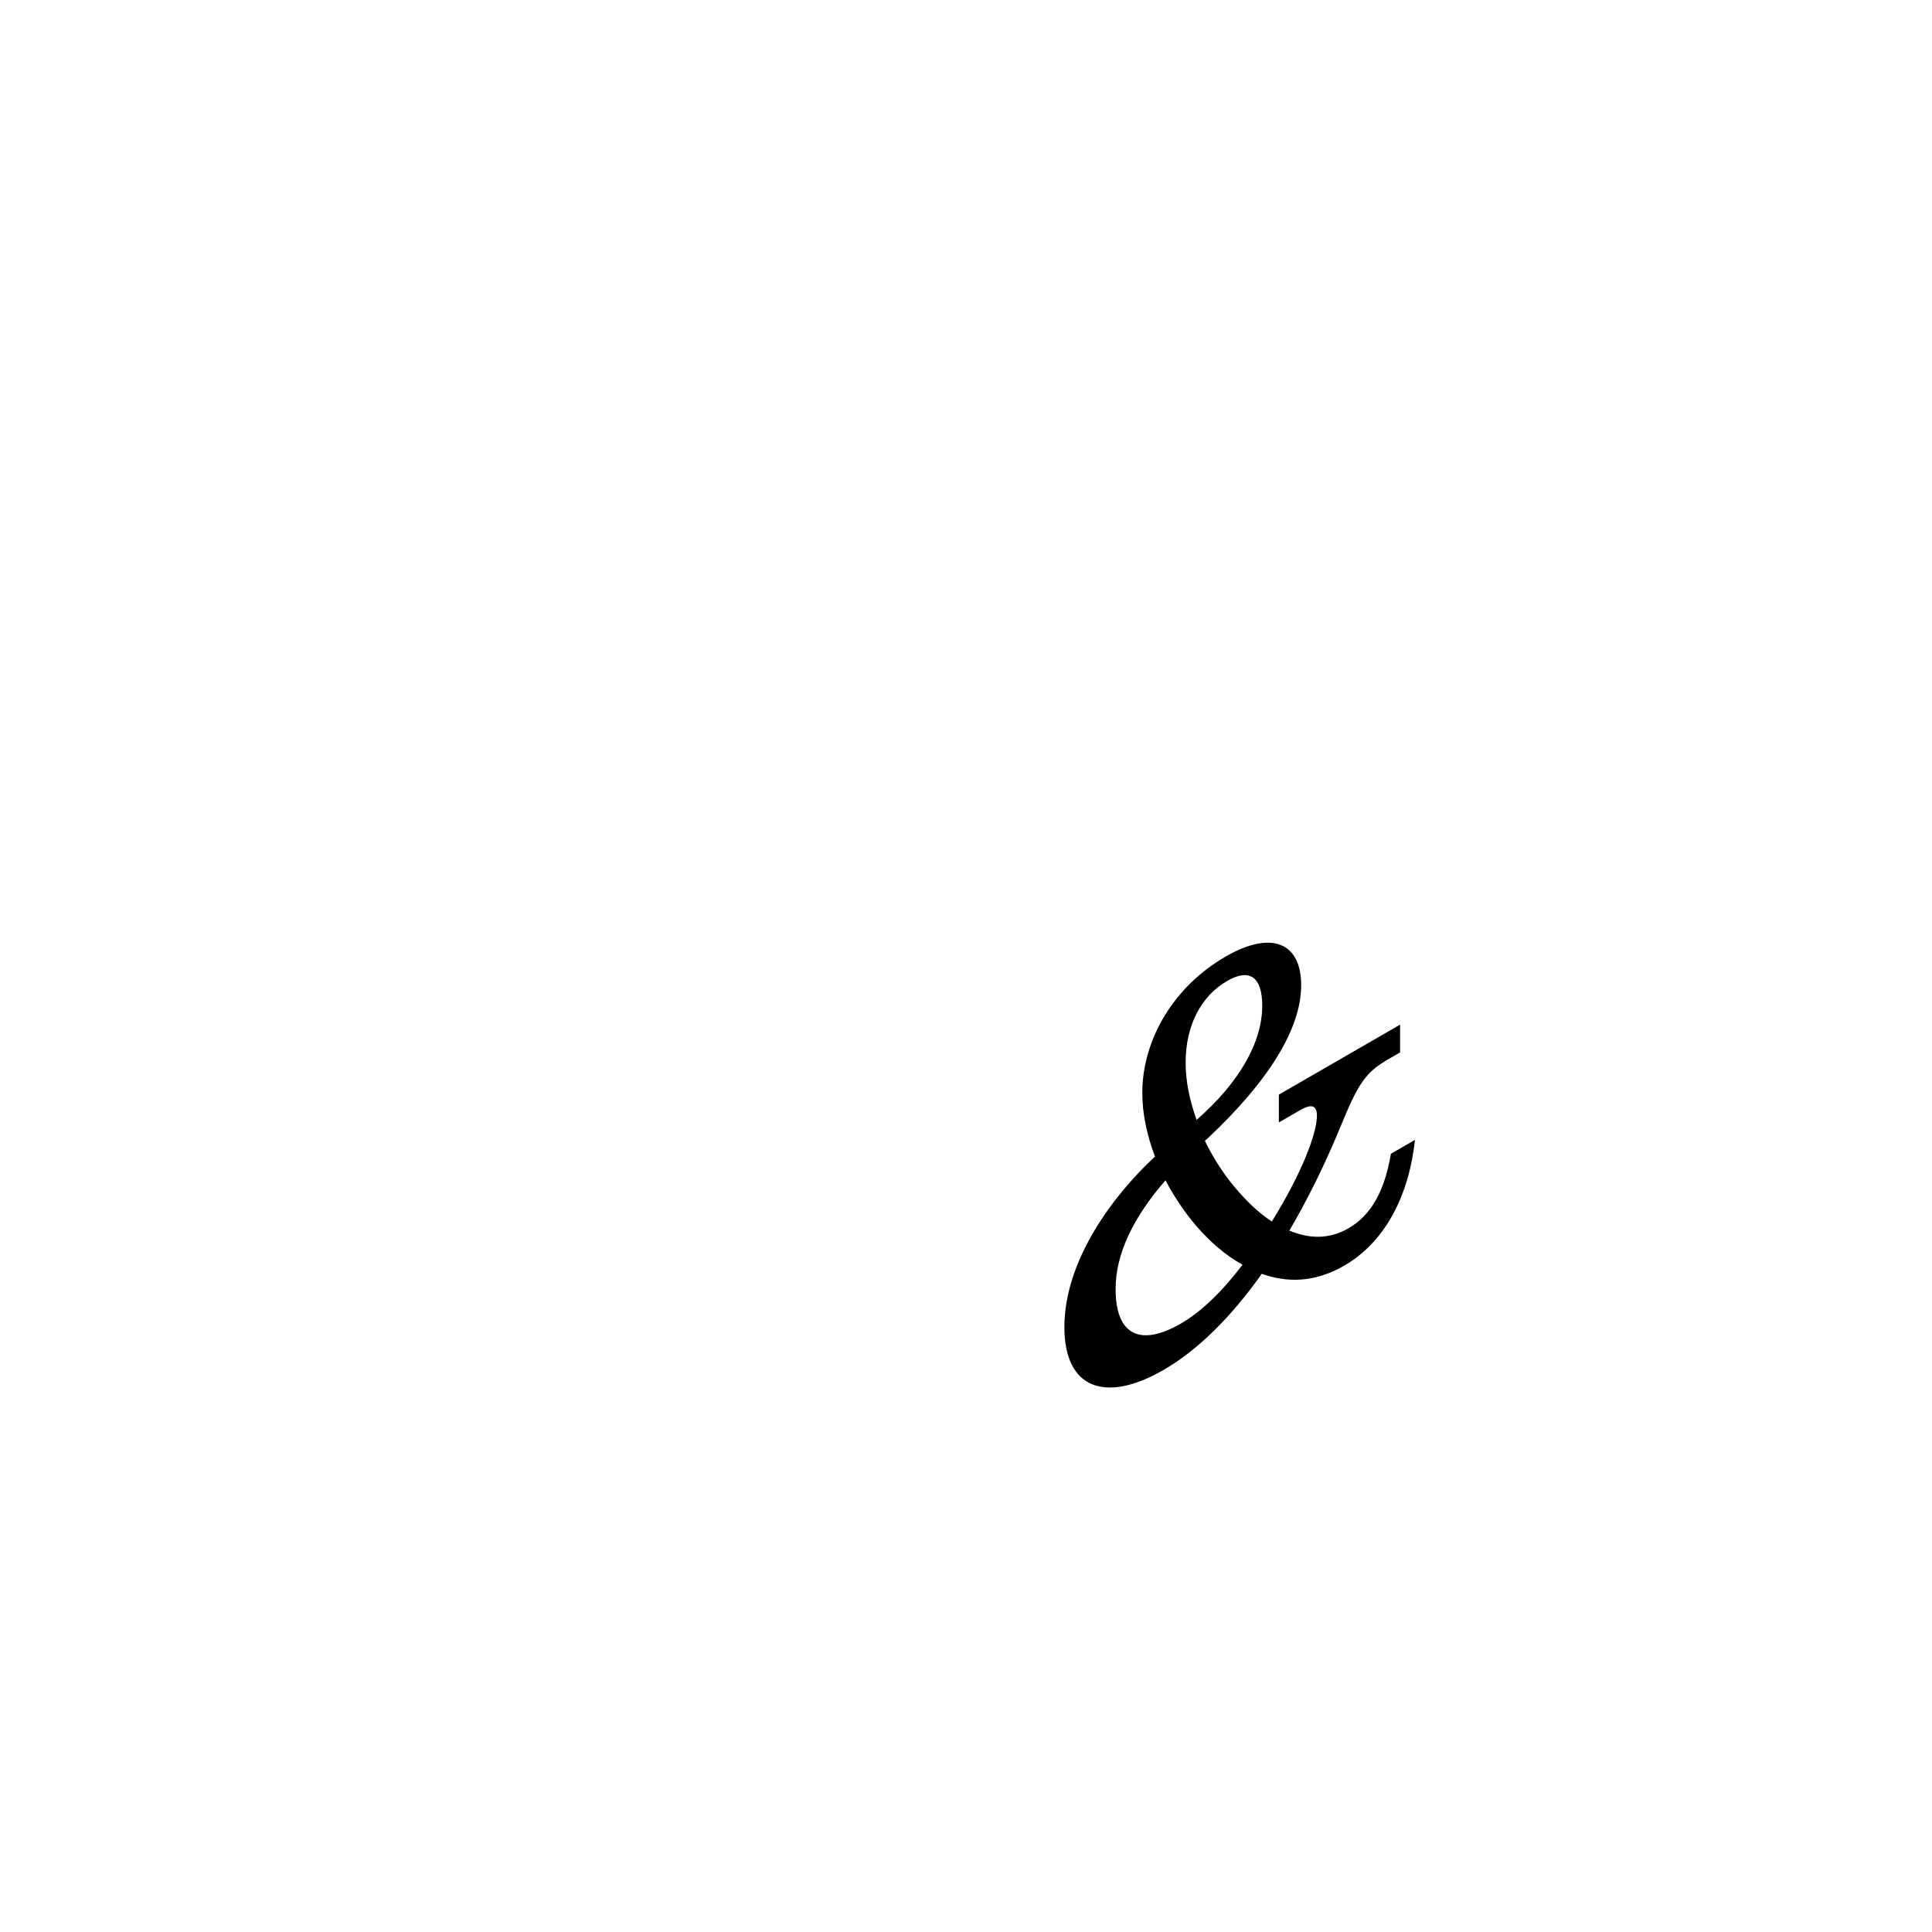
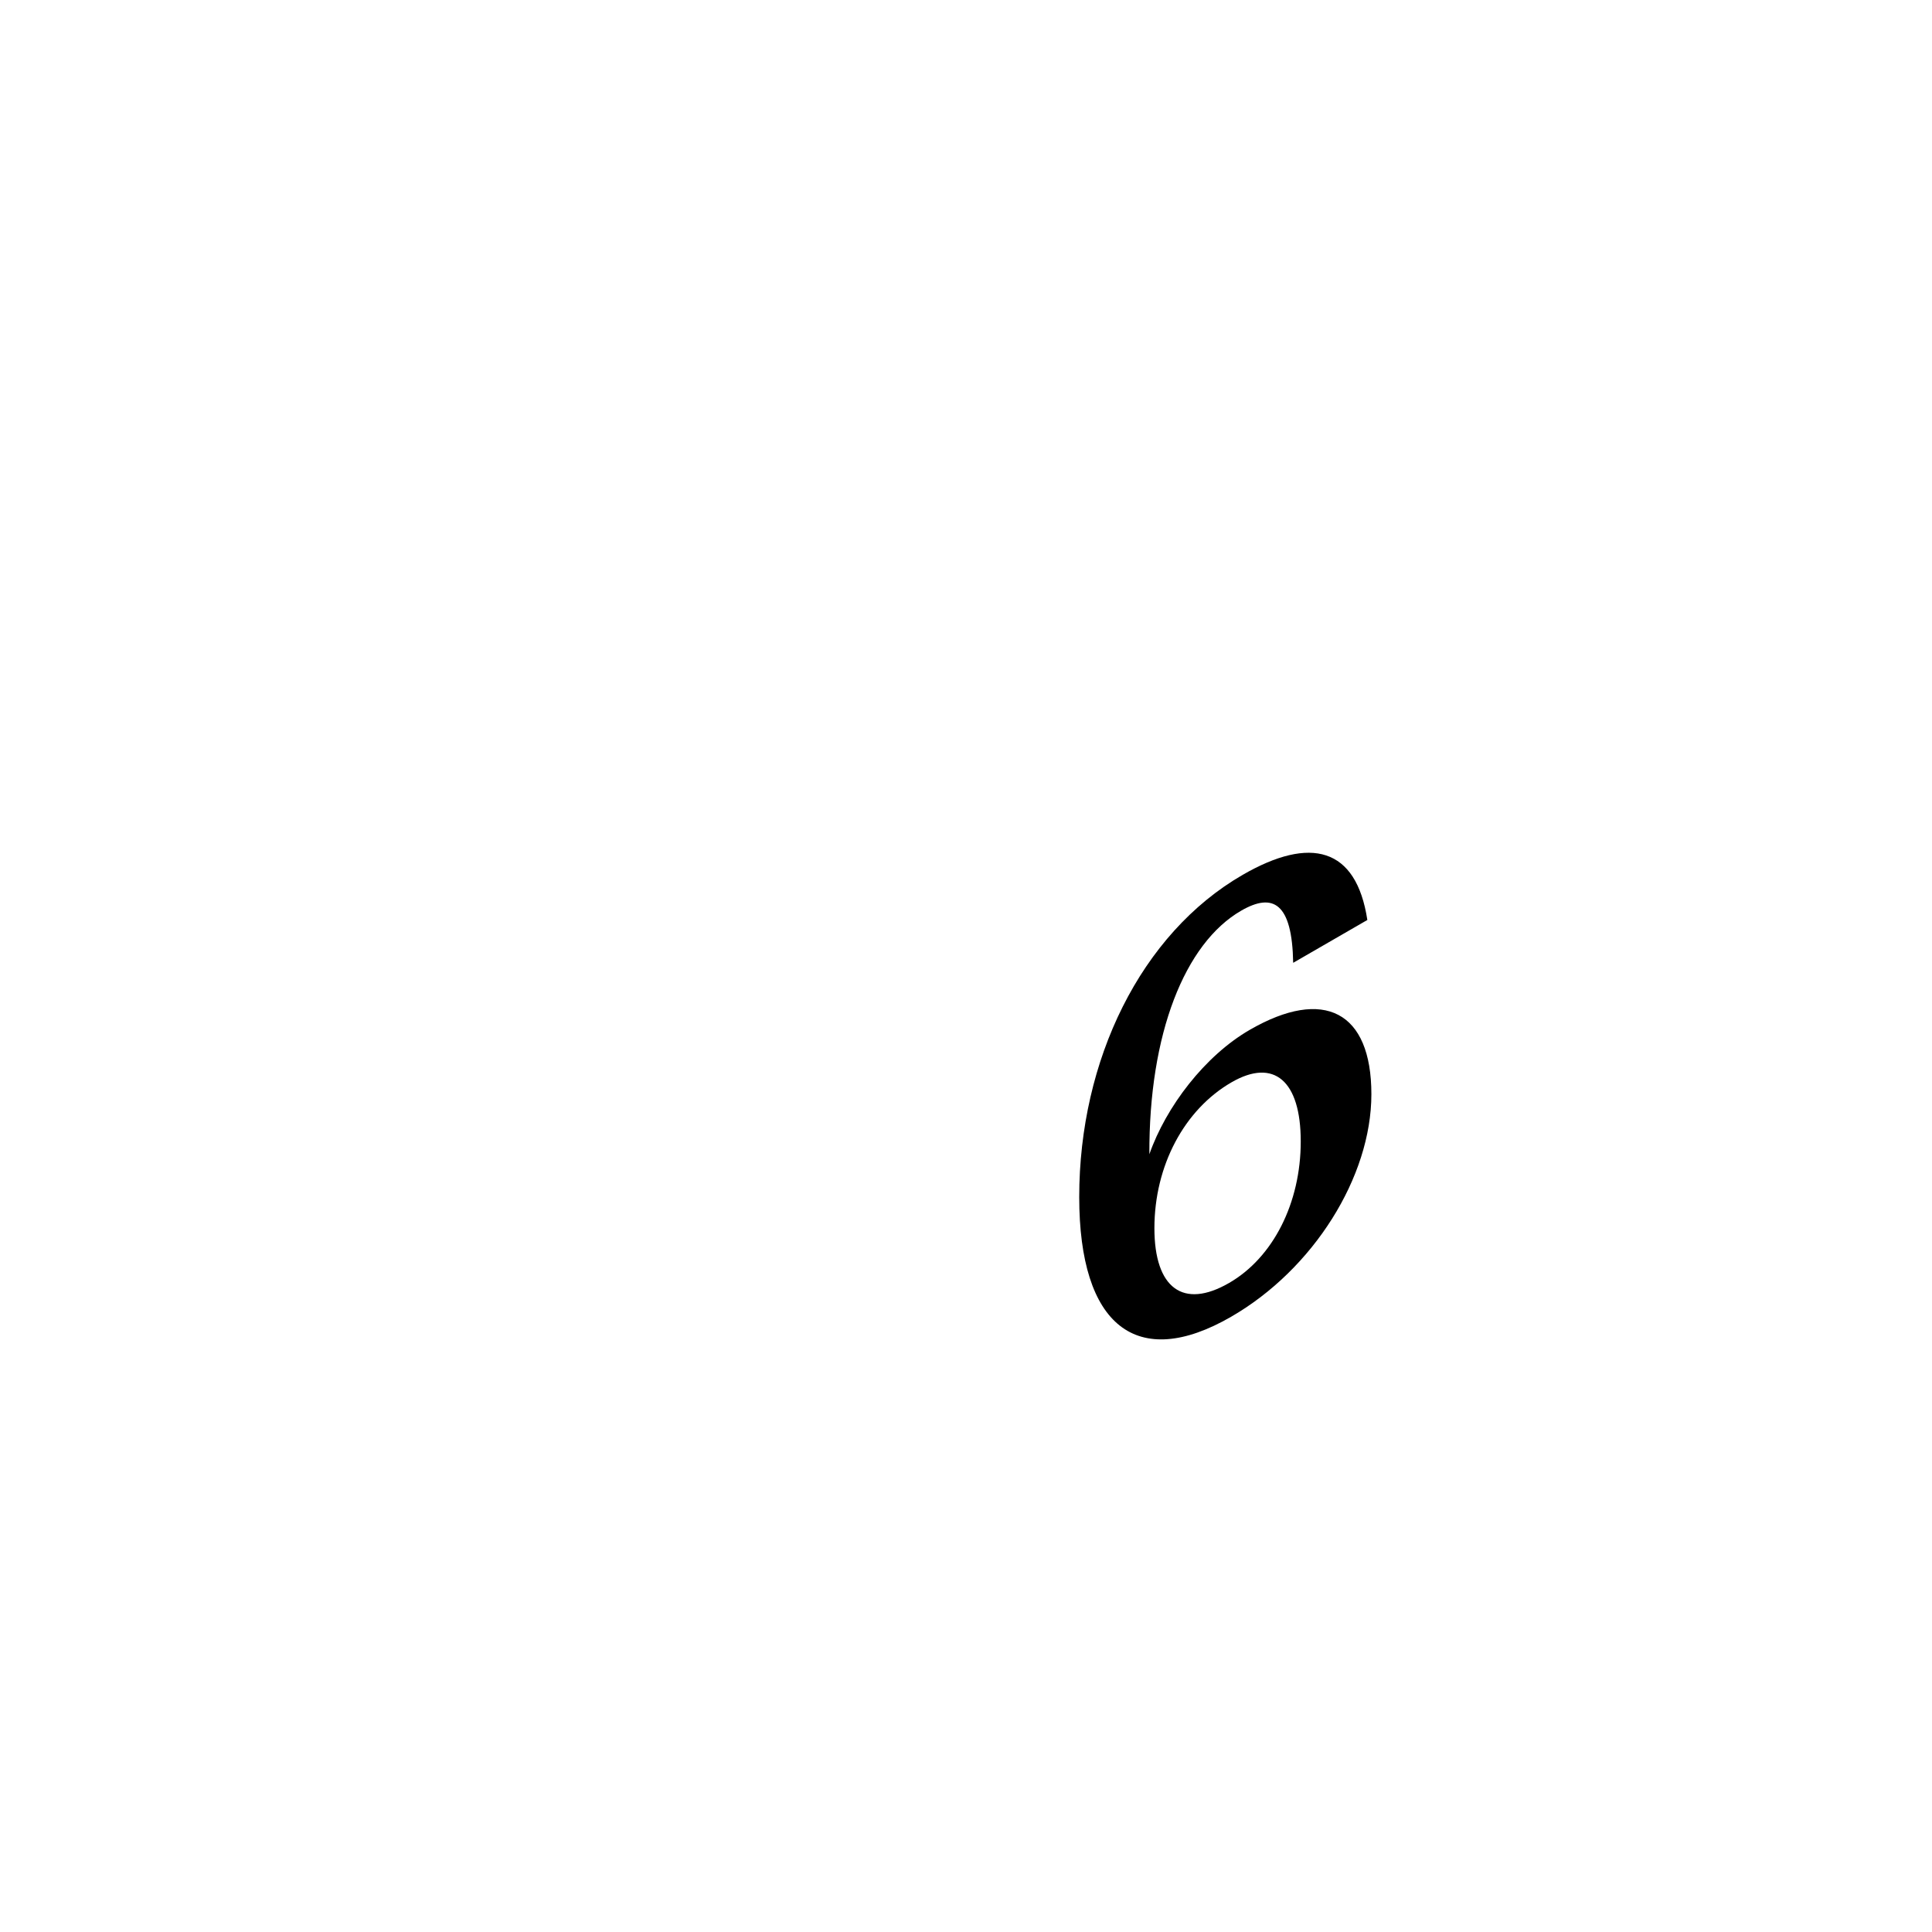
<svg xmlns="http://www.w3.org/2000/svg" width="1024" height="1024" viewBox="0 0 1024 1024">
-   <path d="M714.71 651.03C704.27 657.06 693.6 656.53 683.39 652.24C693.13 635.63 702.41 616.88 710.76 596.52C719.58 575.09 723.52 568.53 735.35 561.7L742.08 557.81V543.08L677.82 580.18V594.91L689.19 588.35C695.22 584.87 698 585.94 698 591.3C698 600.67 690.12 621.57 674.11 647.42C666.69 642.6 660.42 636.3 654.62 629.47C648.36 622.1 642.79 613.26 638.62 604.69L640.24 603.22C672.02 573.35 689.65 545.49 689.65 522.19C689.65 499.95 674.34 492.72 649.52 507.05C622.61 522.59 605.44 550.45 605.44 579.38C605.44 590.36 607.99 602.01 612.17 613C589.9 633.62 564.15 668.04 564.15 703.4C564.15 736.35 586.19 743.72 616.58 726.17C634.44 715.86 652.07 698.71 668.77 675.14C682.23 679.96 696.84 679.83 712.39 670.86C733.03 658.94 746.49 635.63 749.97 604.16L737.21 611.52C733.96 630.81 727 643.94 714.71 651.03ZM591.29 683.18C591.29 664.96 600.34 645.54 617.74 625.59C622.15 634.02 627.71 642.33 633.98 649.69C640.94 657.73 649.06 665.1 658.57 670.32C647.66 684.65 636.76 695.23 625.86 701.53C604.75 713.72 591.29 708.09 591.29 683.18ZM628.41 563.17C628.41 543.89 636.3 528.08 650.45 519.91C662.51 512.95 669.01 518.04 669.01 533.04C669.01 552.59 656.71 573.89 634.21 593.58C630.5 583.13 628.41 573.08 628.41 563.17Z" />
+   <path d="M685.41 510.31L724.72 487.61C718.84 449.01 694.5 442.99 658.66 463.68C604.64 494.87 572.01 561.88 572.01 634.45C572.01 702.7 602.5 726.79 652.51 697.92C696.11 672.75 726.86 623.8 726.86 579.95C726.86 536.1 701.72 523.13 662.41 545.83C638.61 559.57 618.01 586.59 609.19 611.76C608.92 547.99 627.91 499.97 657.86 482.67C674.71 472.95 684.87 478.5 685.41 510.31ZM611.86 650.98C611.86 617.93 627.64 588.13 652.78 573.62C675.25 560.65 689.42 572.85 689.42 604.96C689.42 637.7 674.71 666.57 651.44 680C627.11 694.06 611.86 682.78 611.86 650.98Z" />
</svg>
